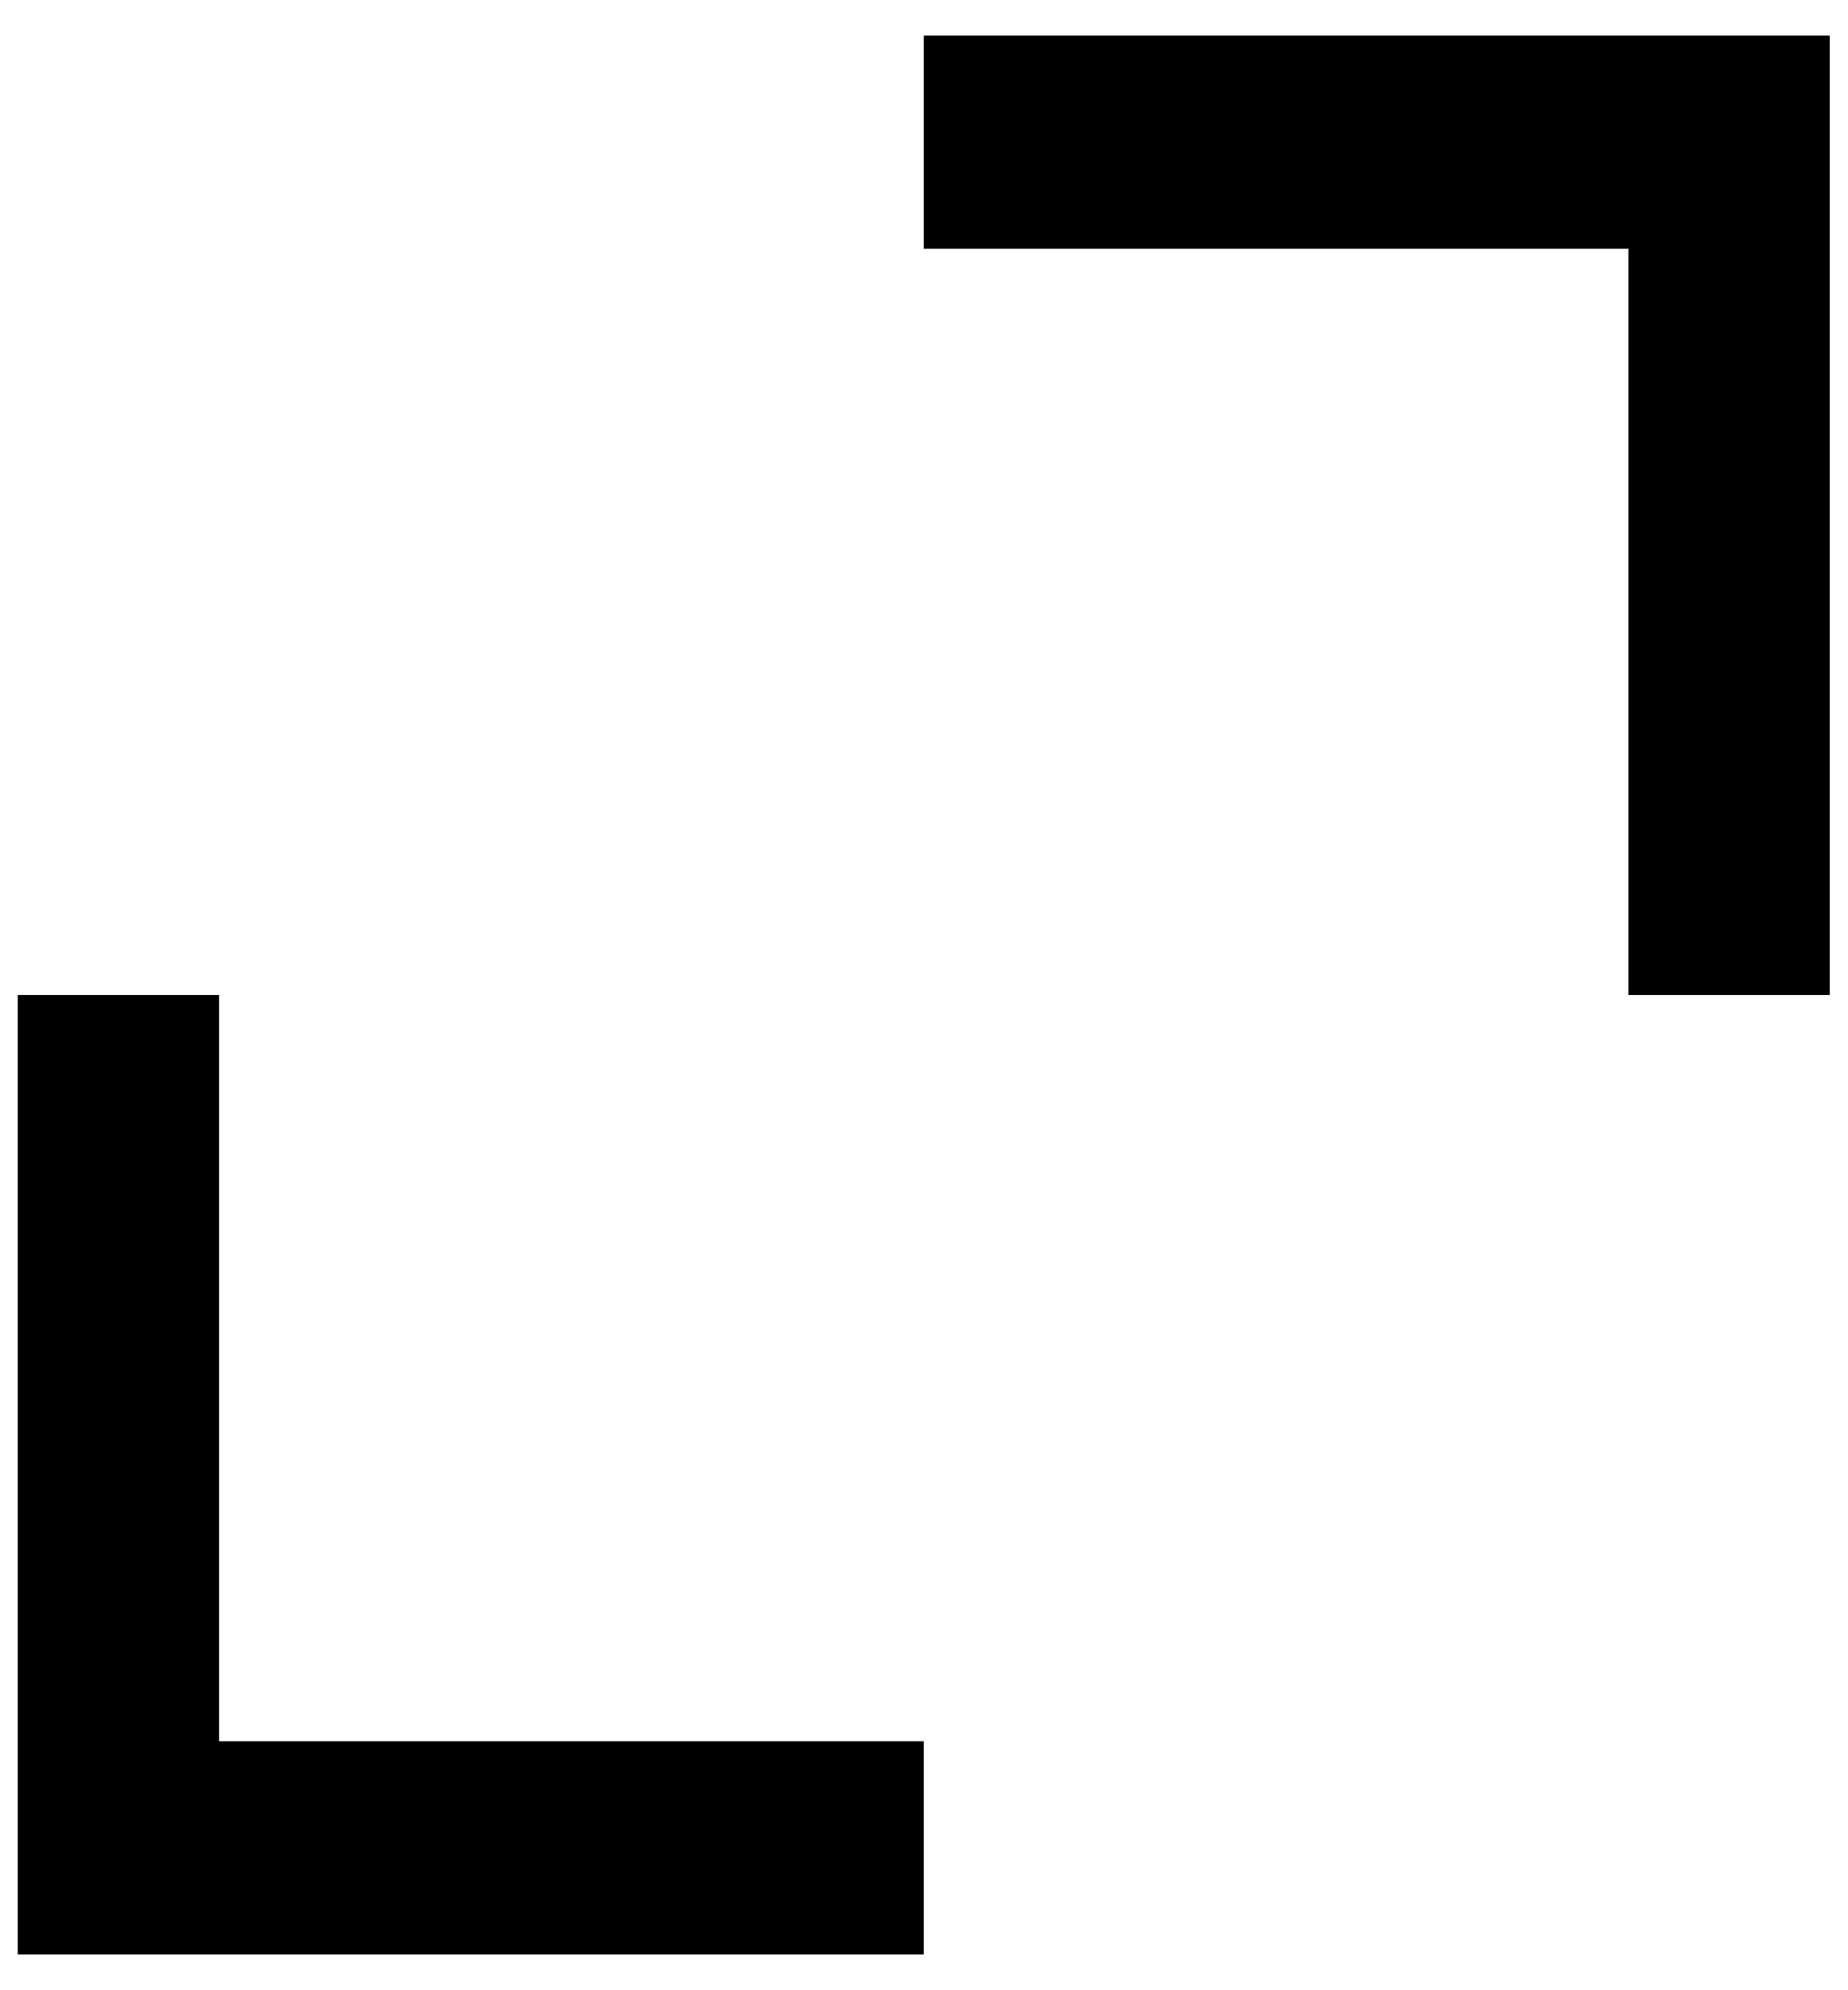
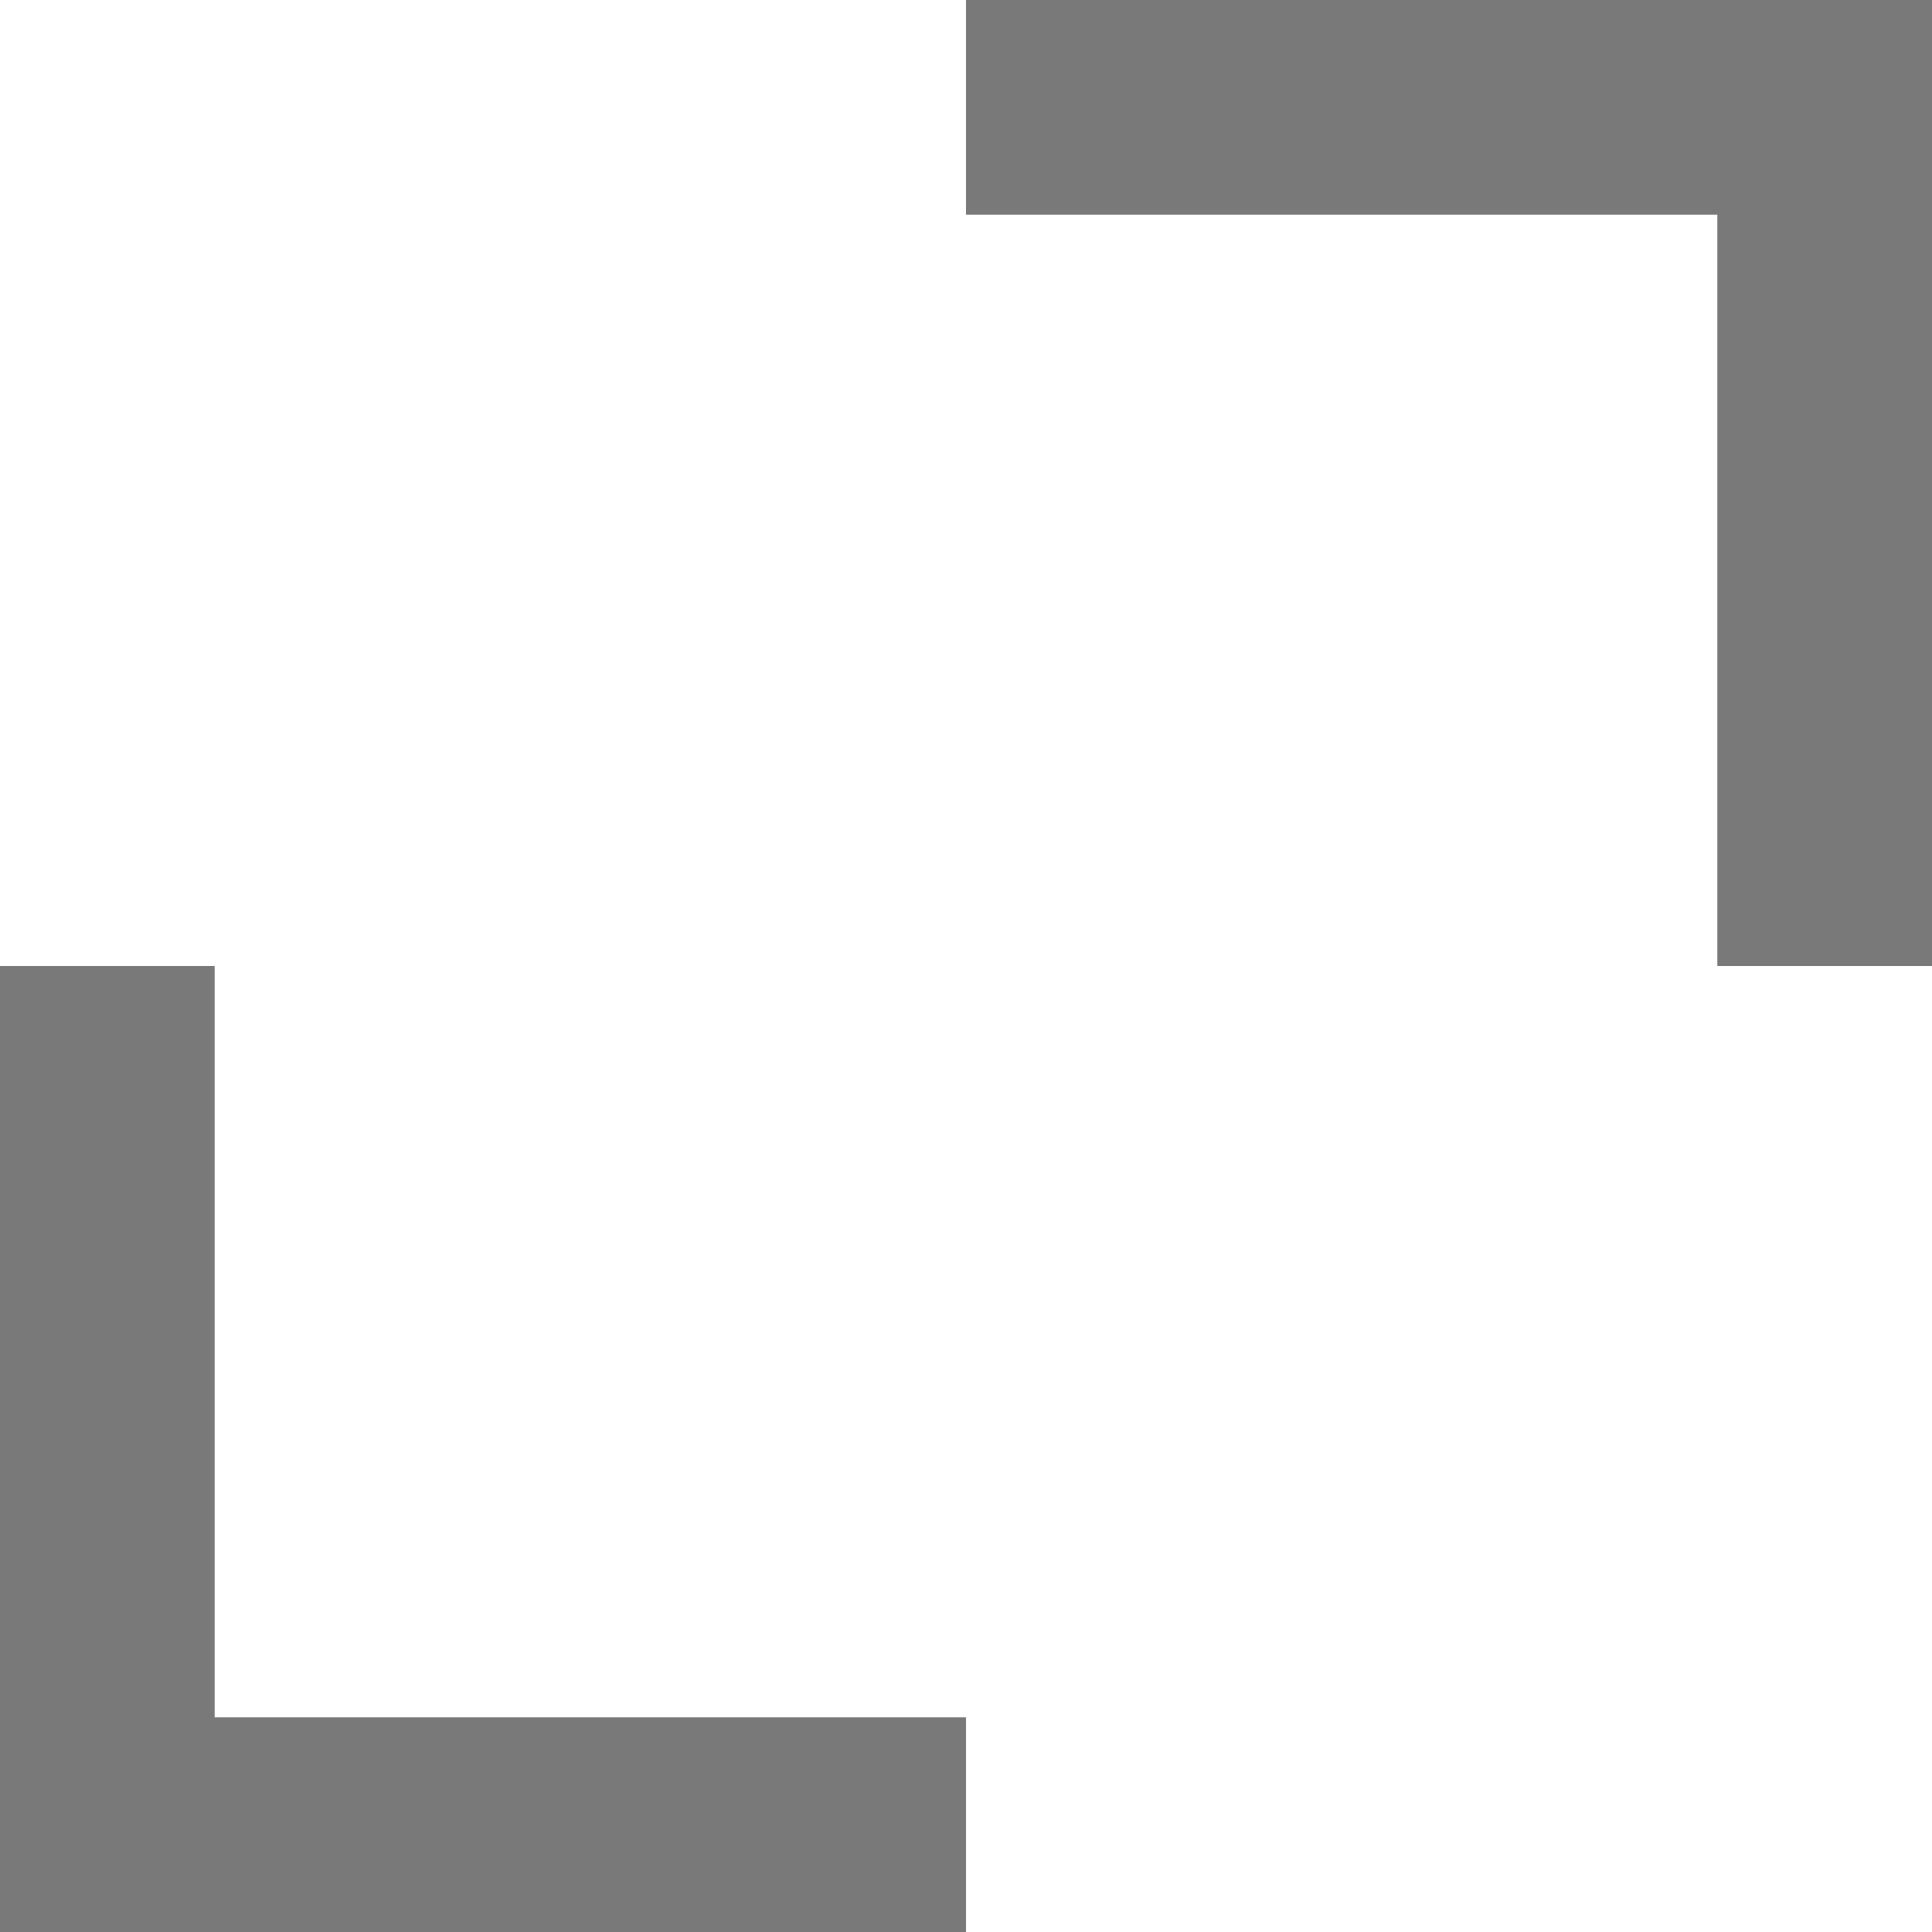
- <svg xmlns="http://www.w3.org/2000/svg" width="26" height="28" viewBox="0 0 26 28" fill="none">
-   <path d="M3.083 14H0.25V27.5H13V24.5H3.083V14ZM13 3.5H22.917V14H25.75V0.5H13V3.5Z" fill="black" />
+ <svg xmlns="http://www.w3.org/2000/svg" width="24" height="24" viewBox="0 0 24 24" fill="none">
+   <path d="M2.667 12H0V24H12V21.333H2.667V12ZM12 2.667H21.333V12H24V0H12V2.667Z" fill="#797979" />
</svg>
